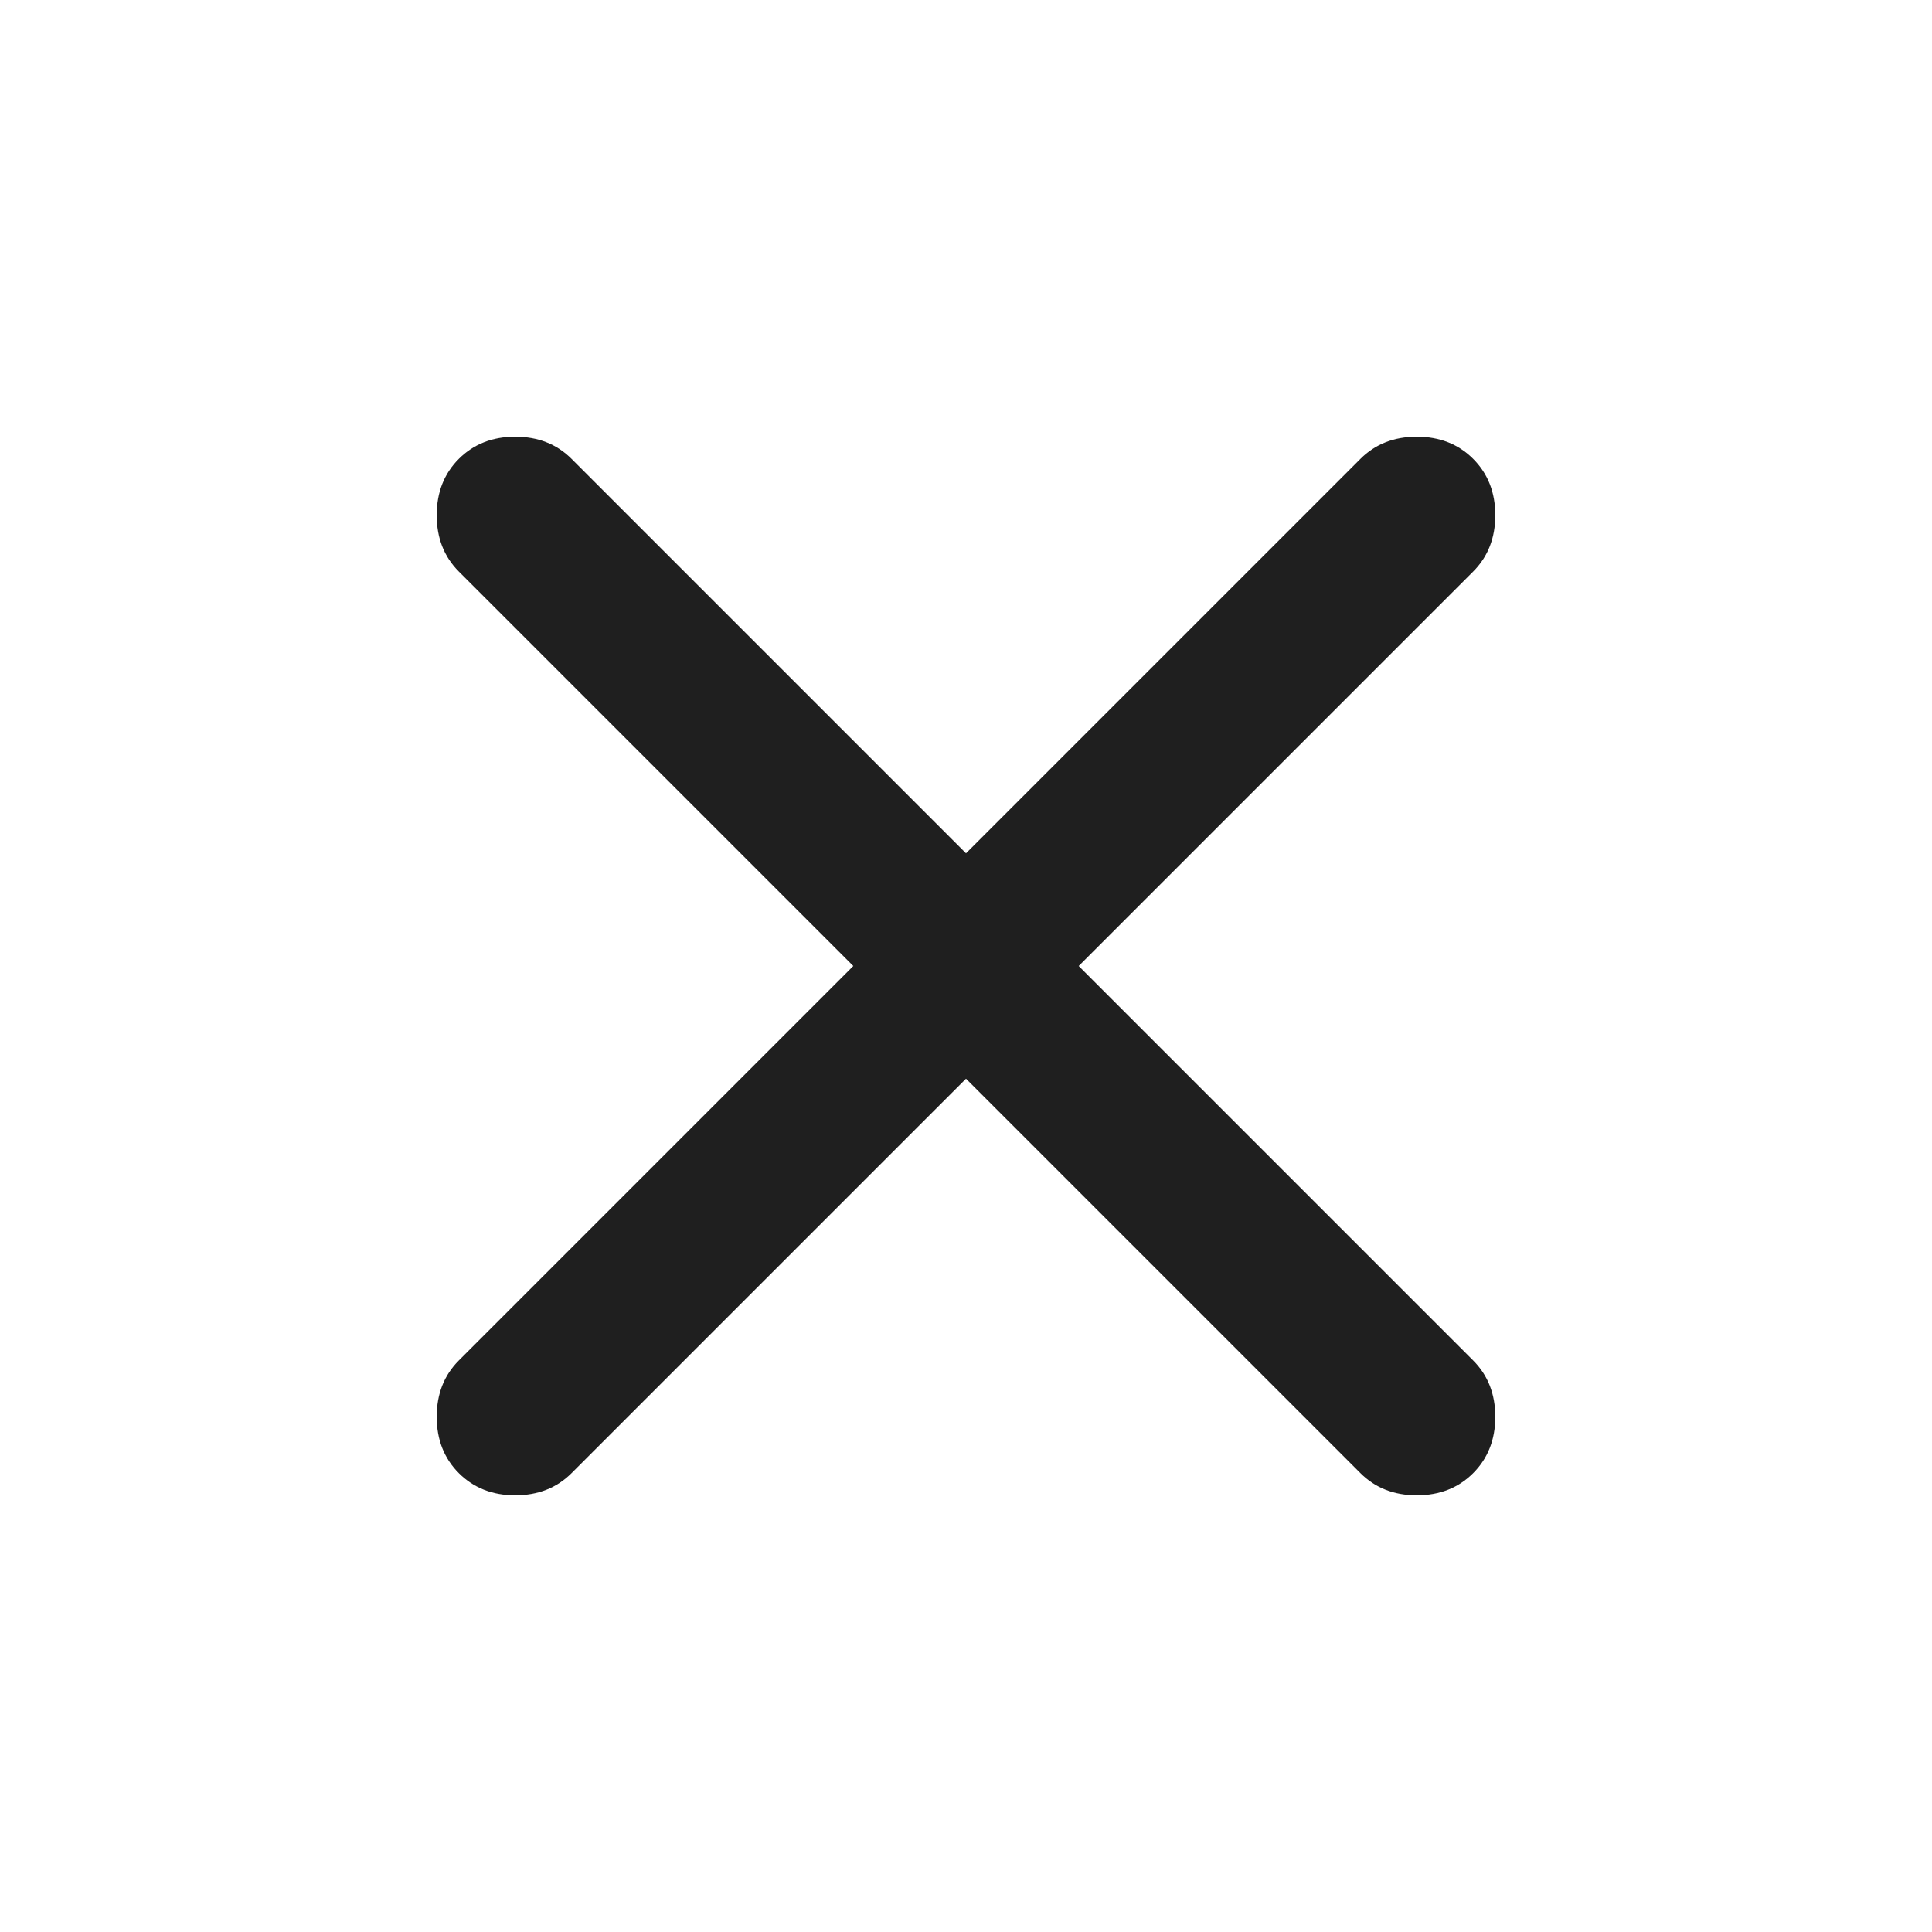
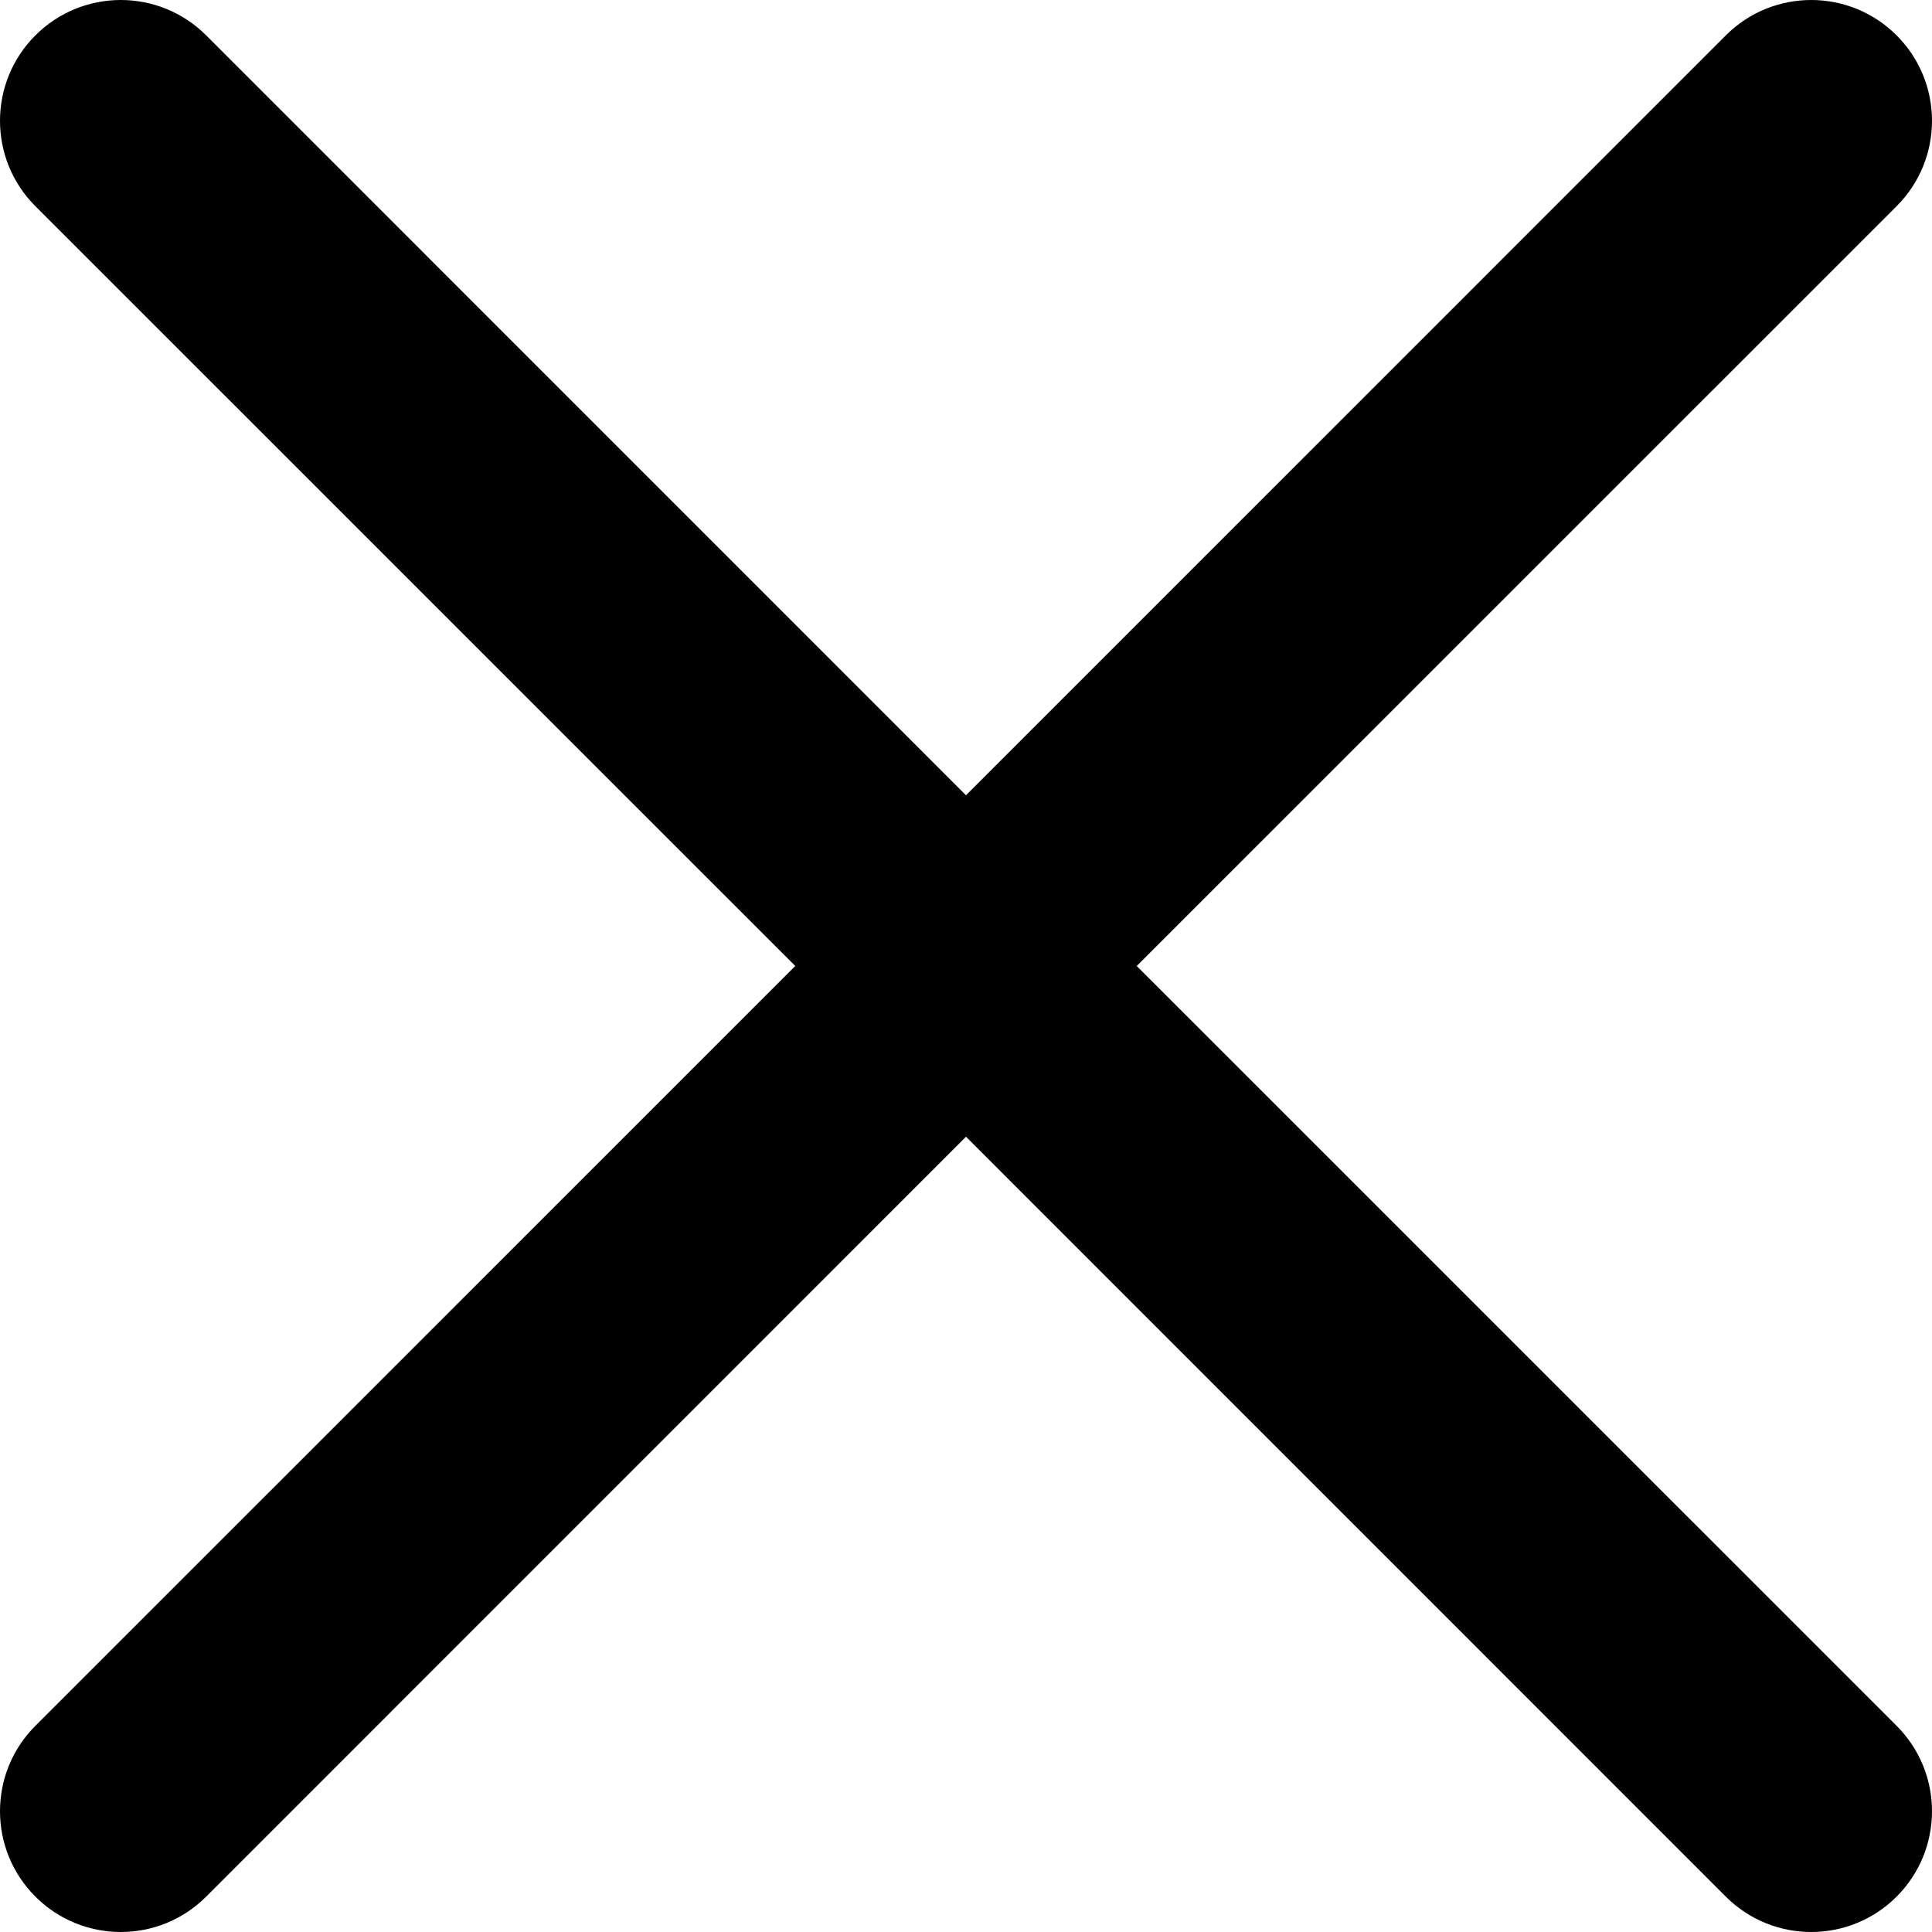
- <svg xmlns="http://www.w3.org/2000/svg" height="24px" viewBox="0 -960 960 960" width="24px" fill="#1f1f1f">
-   <path d="M480-424 284-228q-11 11-28 11t-28-11q-11-11-11-28t11-28l196-196-196-196q-11-11-11-28t11-28q11-11 28-11t28 11l196 196 196-196q11-11 28-11t28 11q11 11 11 28t-11 28L536-480l196 196q11 11 11 28t-11 28q-11 11-28 11t-28-11L480-424Z" />
+ <svg xmlns="http://www.w3.org/2000/svg" viewBox="0 0 512.021 512.021">
+   <path d="M301.258,256.01L502.645,54.645c12.501-12.501,12.501-32.769,0-45.269c-12.501-12.501-32.769-12.501-45.269,0L256.01,210.762L54.645,9.376c-12.501-12.501-32.769-12.501-45.269,0s-12.501,32.769,0,45.269L210.762,256.01L9.376,457.376c-12.501,12.501-12.501,32.769,0,45.269s32.769,12.501,45.269,0L256.01,301.258l201.365,201.387c12.501,12.501,32.769,12.501,45.269,0c12.501-12.501,12.501-32.769,0-45.269L301.258,256.01z" />
</svg>
